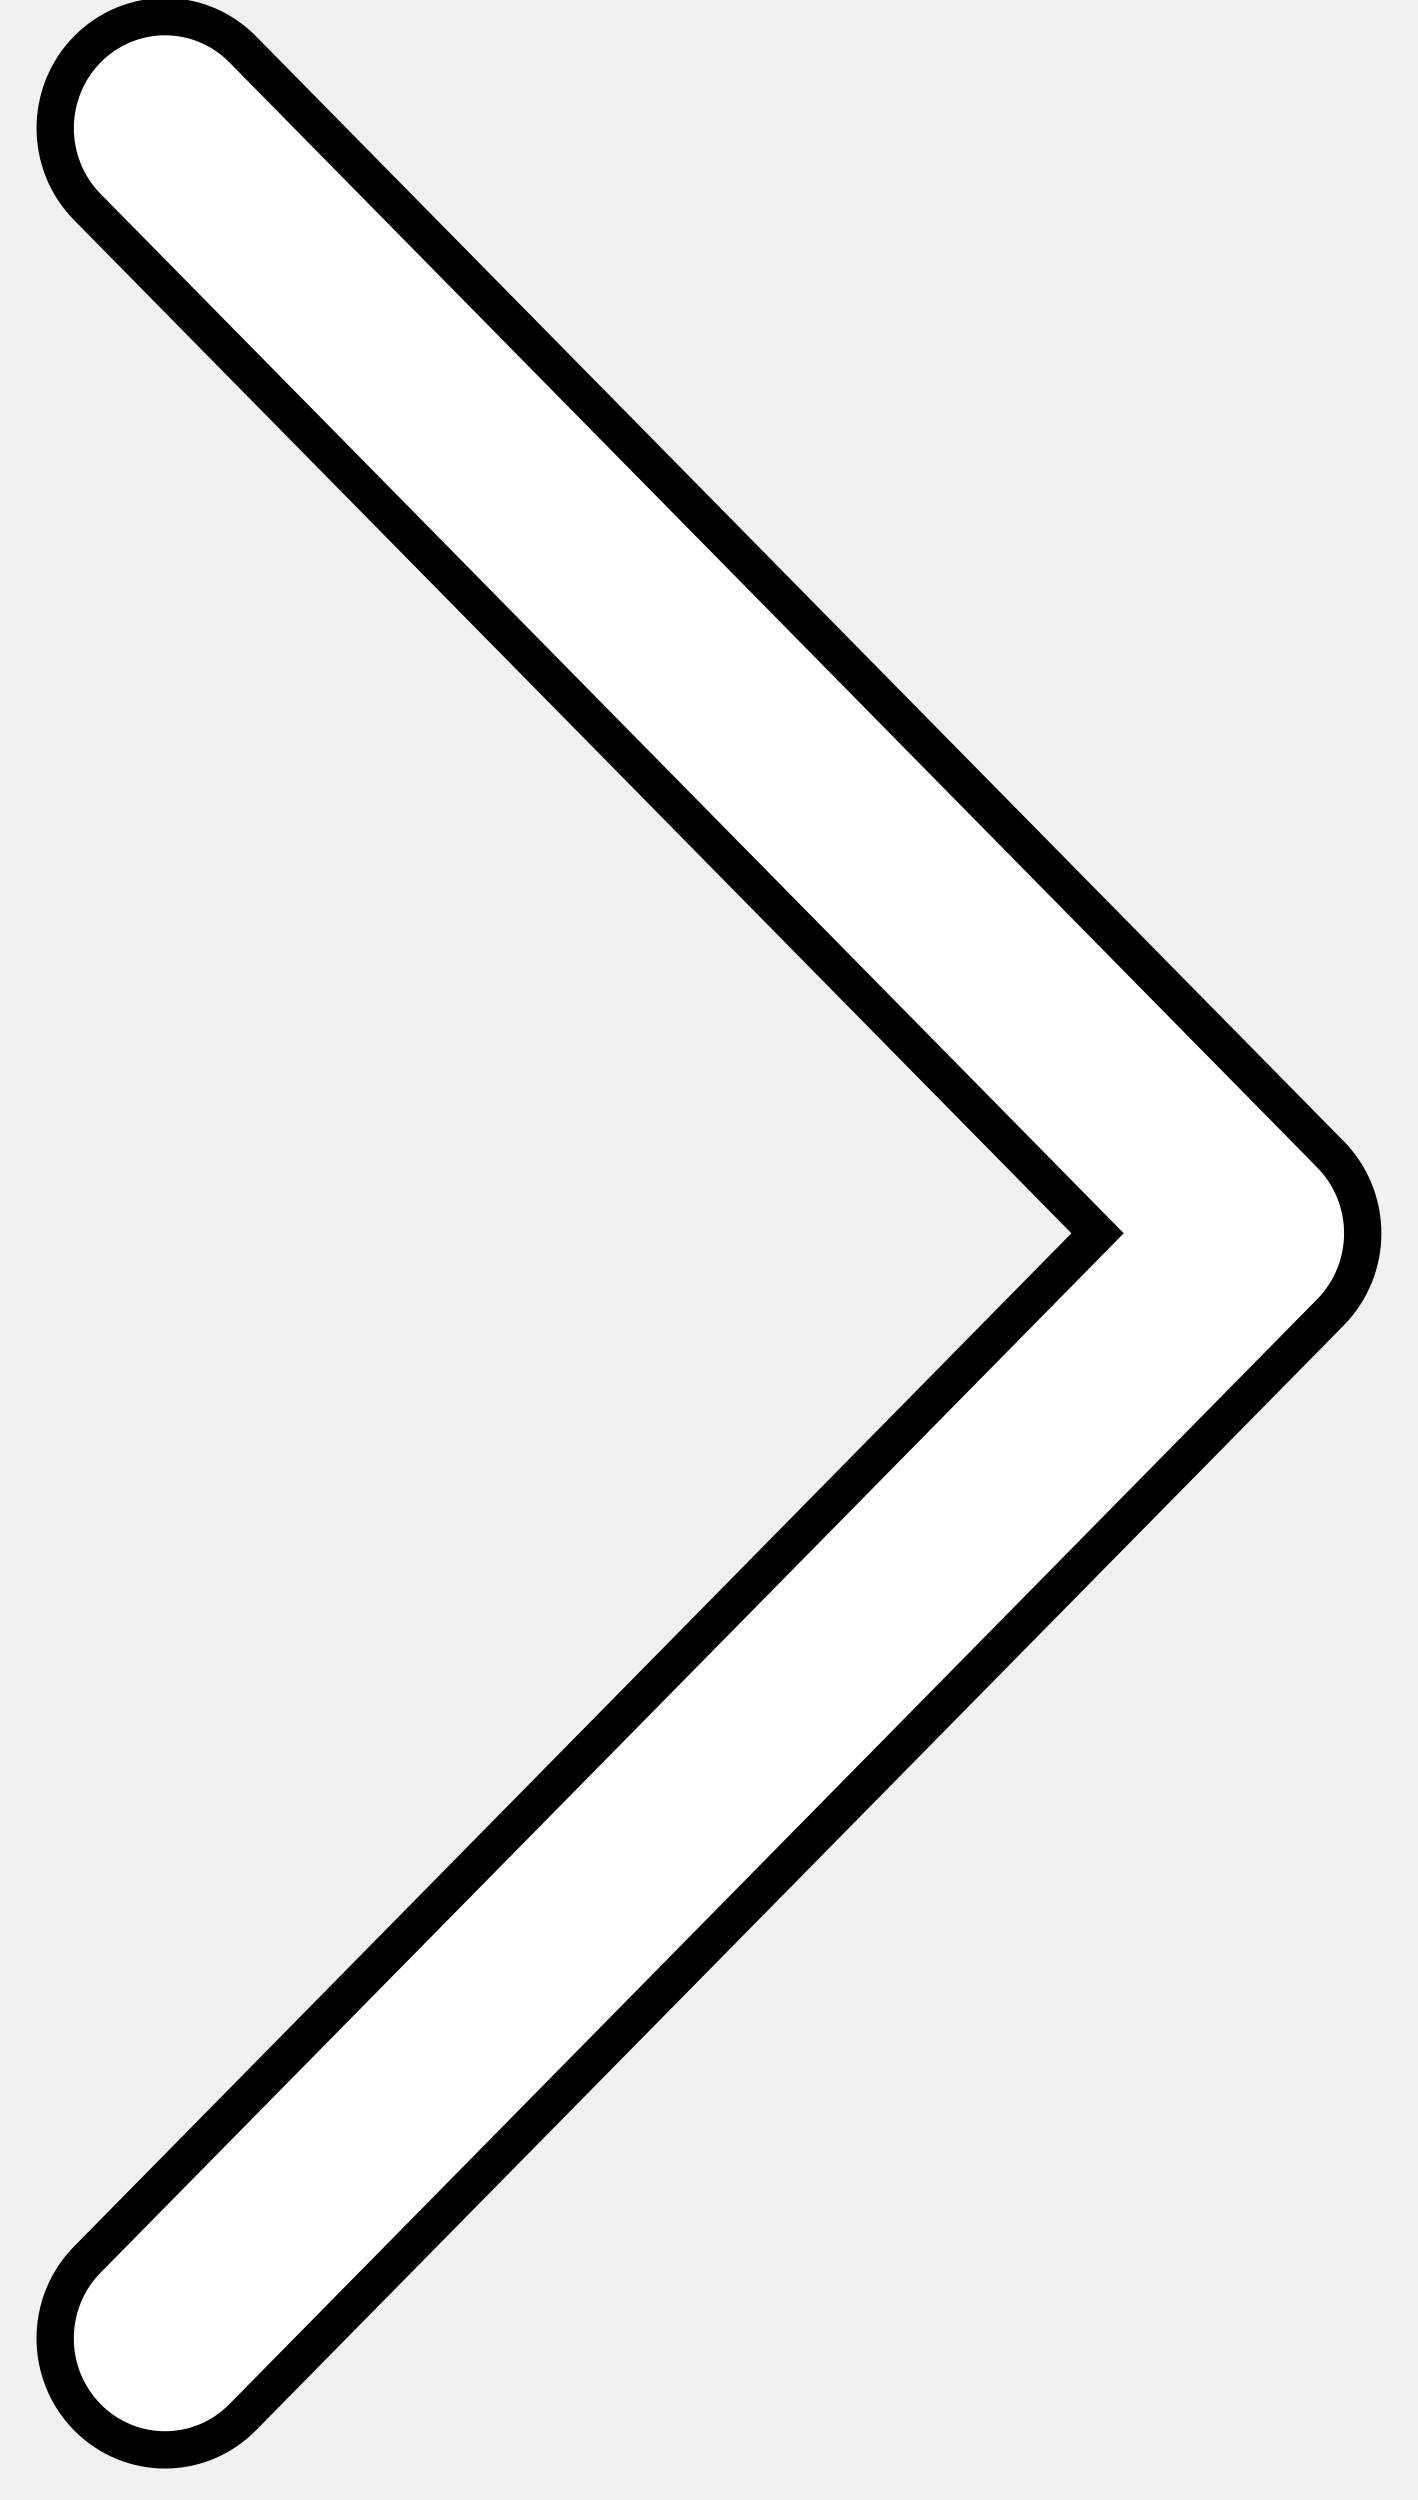
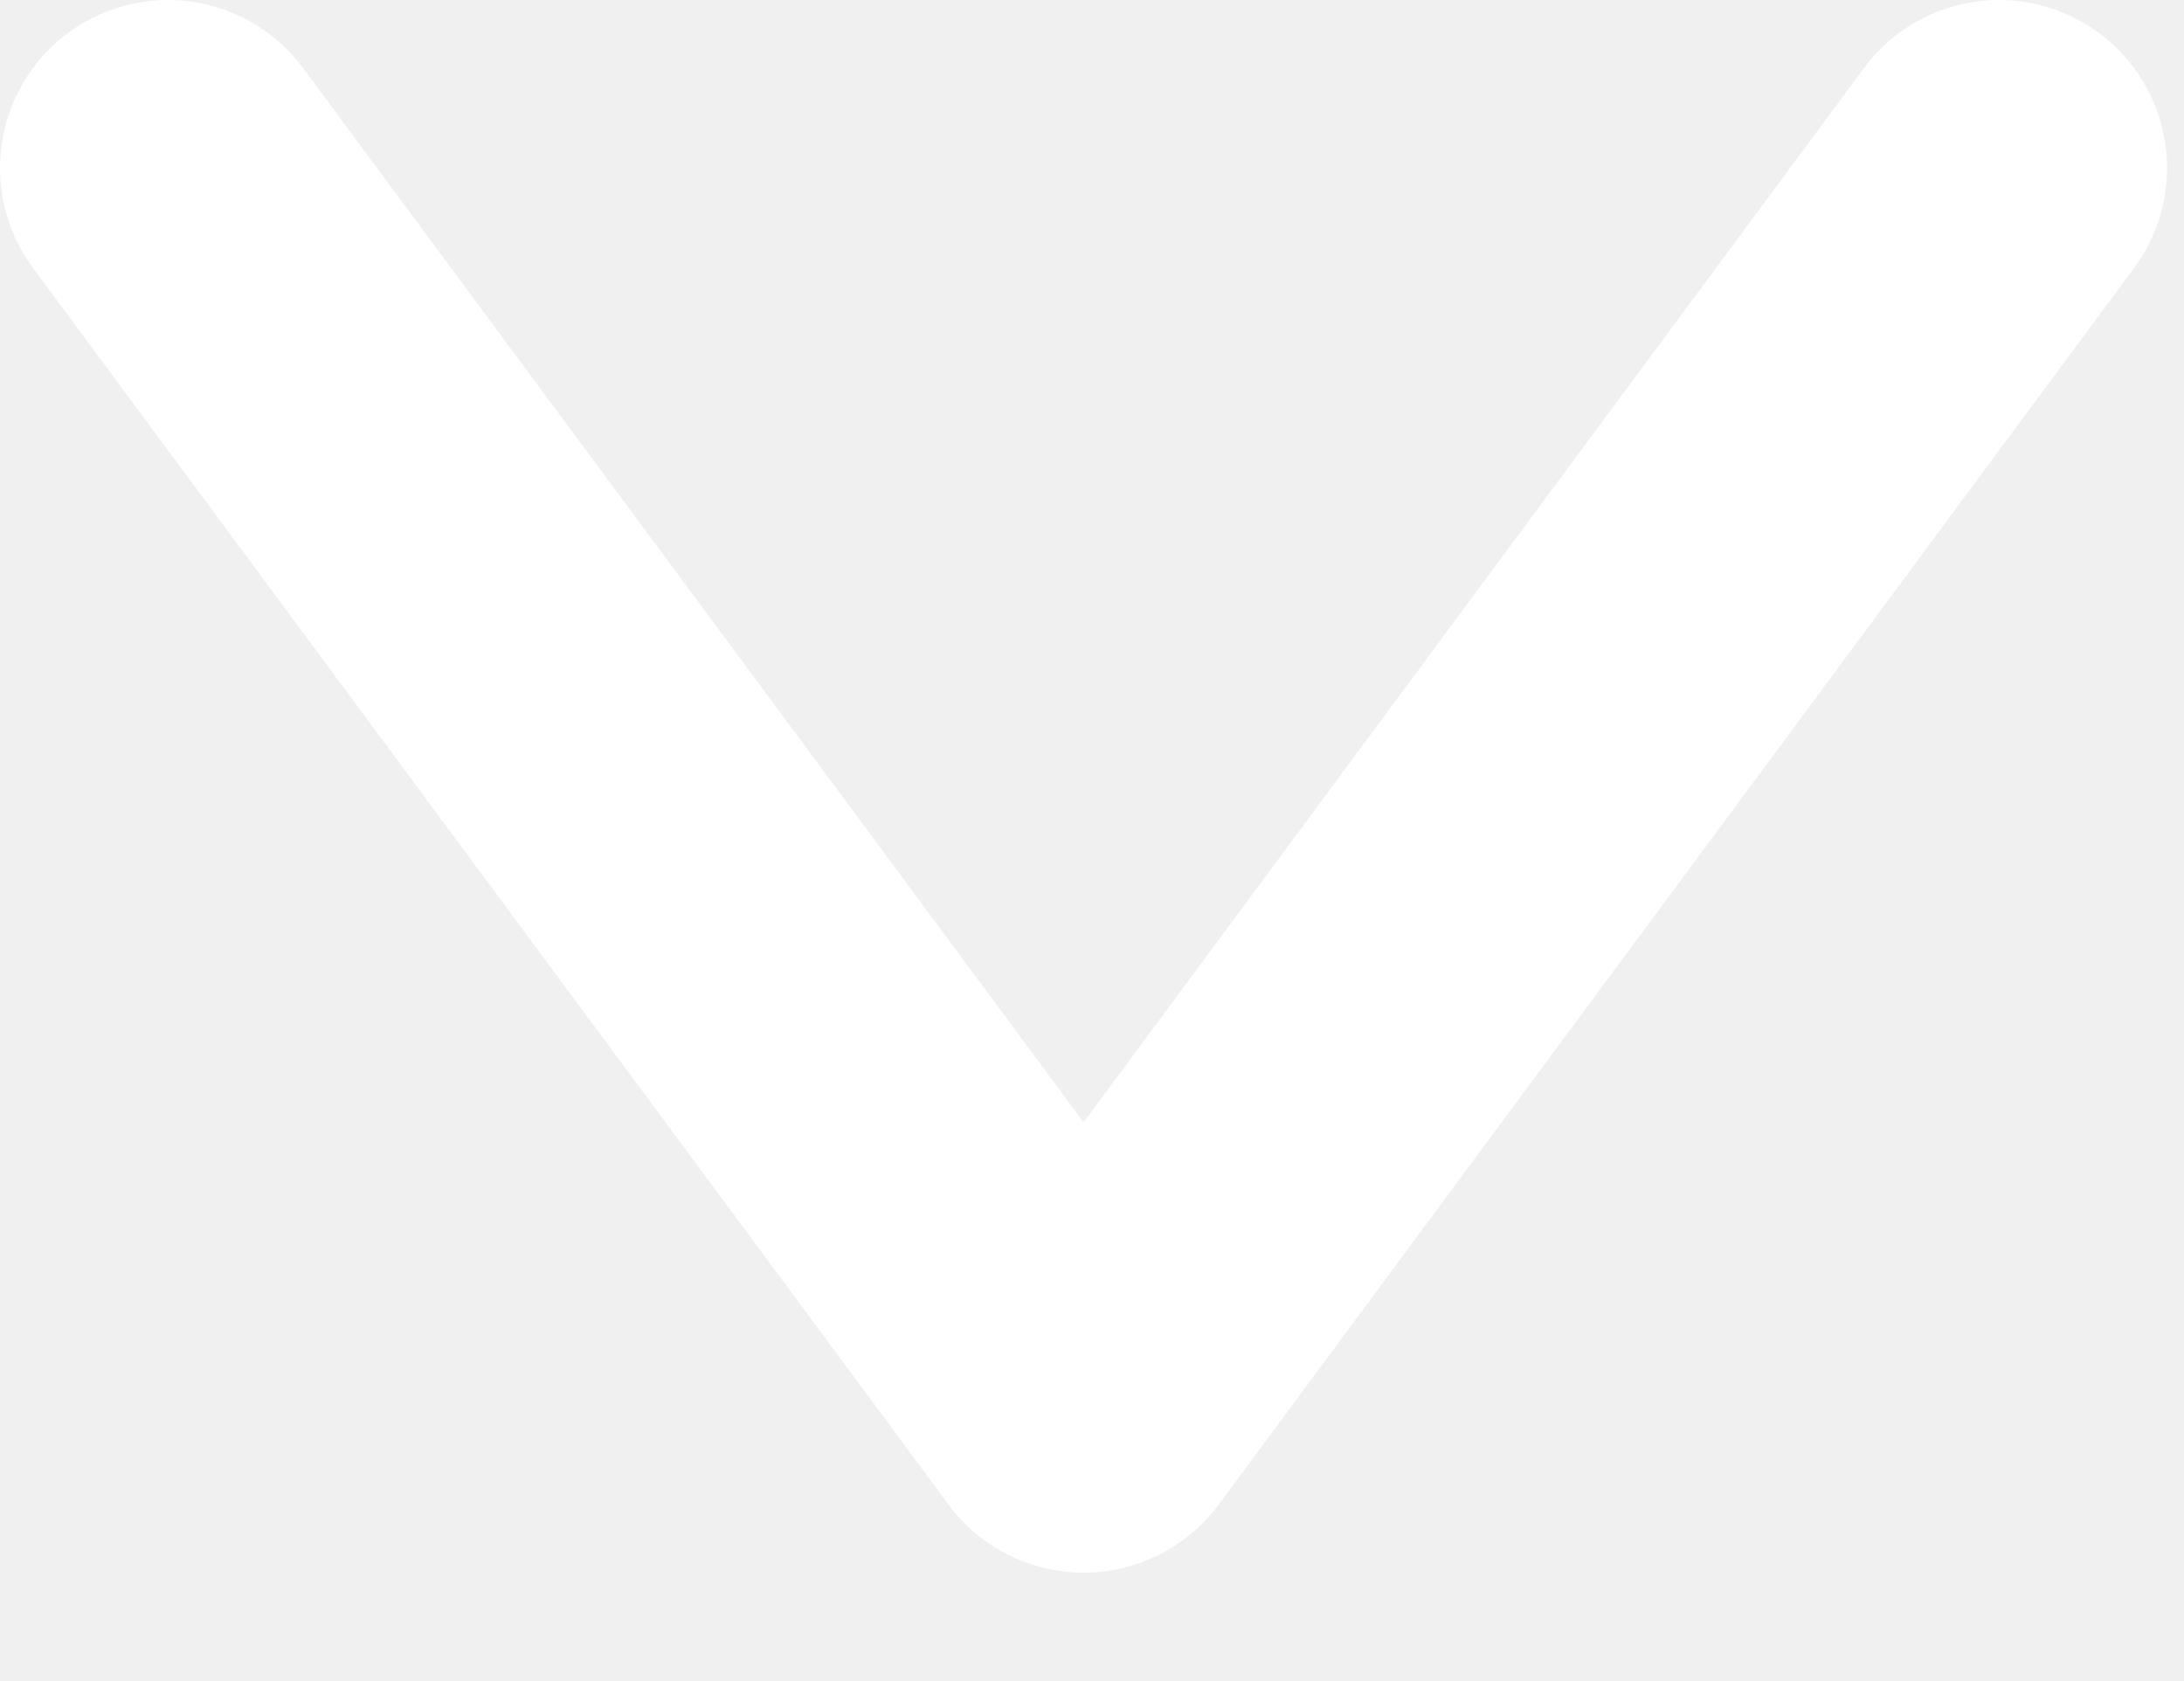
- <svg xmlns="http://www.w3.org/2000/svg" width="38" height="67" viewBox="0 0 38 67" fill="none">
-   <path d="M35.659 30.94L35.659 30.939L6.504 1.322L6.504 1.322C5.353 0.153 3.485 0.155 2.335 1.328L2.335 1.328C1.192 2.496 1.195 4.384 2.341 5.549L2.341 5.549L29.415 33.052L2.34 60.556L2.34 60.556C1.194 61.721 1.191 63.607 2.334 64.775L2.334 64.775C2.909 65.362 3.665 65.657 4.422 65.657C5.177 65.657 5.93 65.364 6.504 64.781L6.504 64.781L35.659 35.166C36.212 34.604 36.521 33.843 36.521 33.052C36.521 32.261 36.211 31.501 35.659 30.94Z" fill="white" stroke="black" />
+ <svg xmlns="http://www.w3.org/2000/svg" width="13" height="10" viewBox="0 0 13 10" fill="none">
+   <path d="M1 1L6.45 8.36L11.899 1" stroke="white" stroke-width="2" stroke-linecap="round" stroke-linejoin="round" />
</svg>
